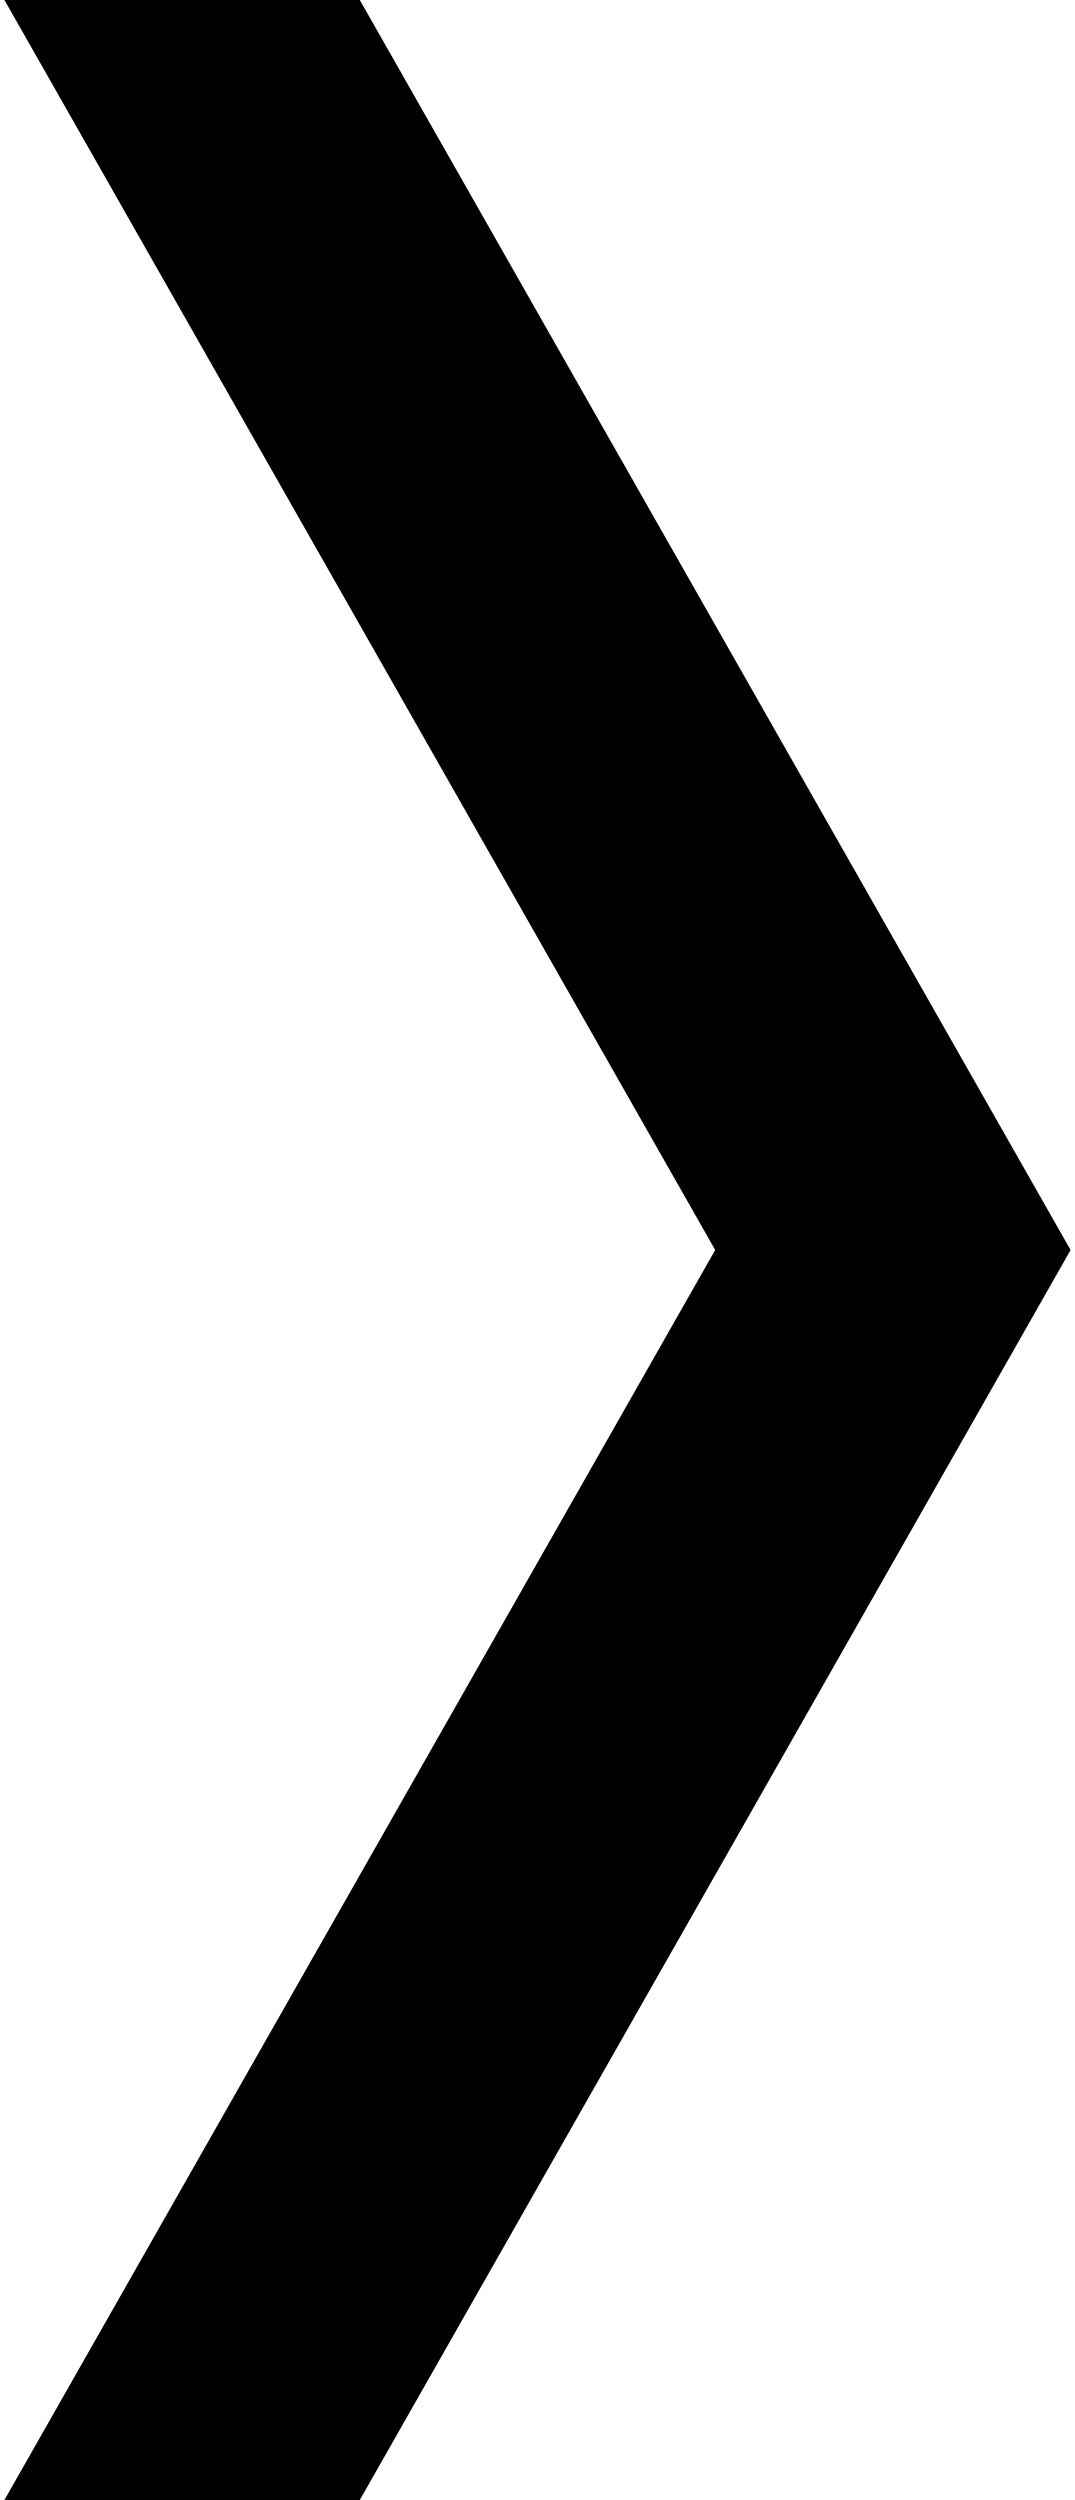
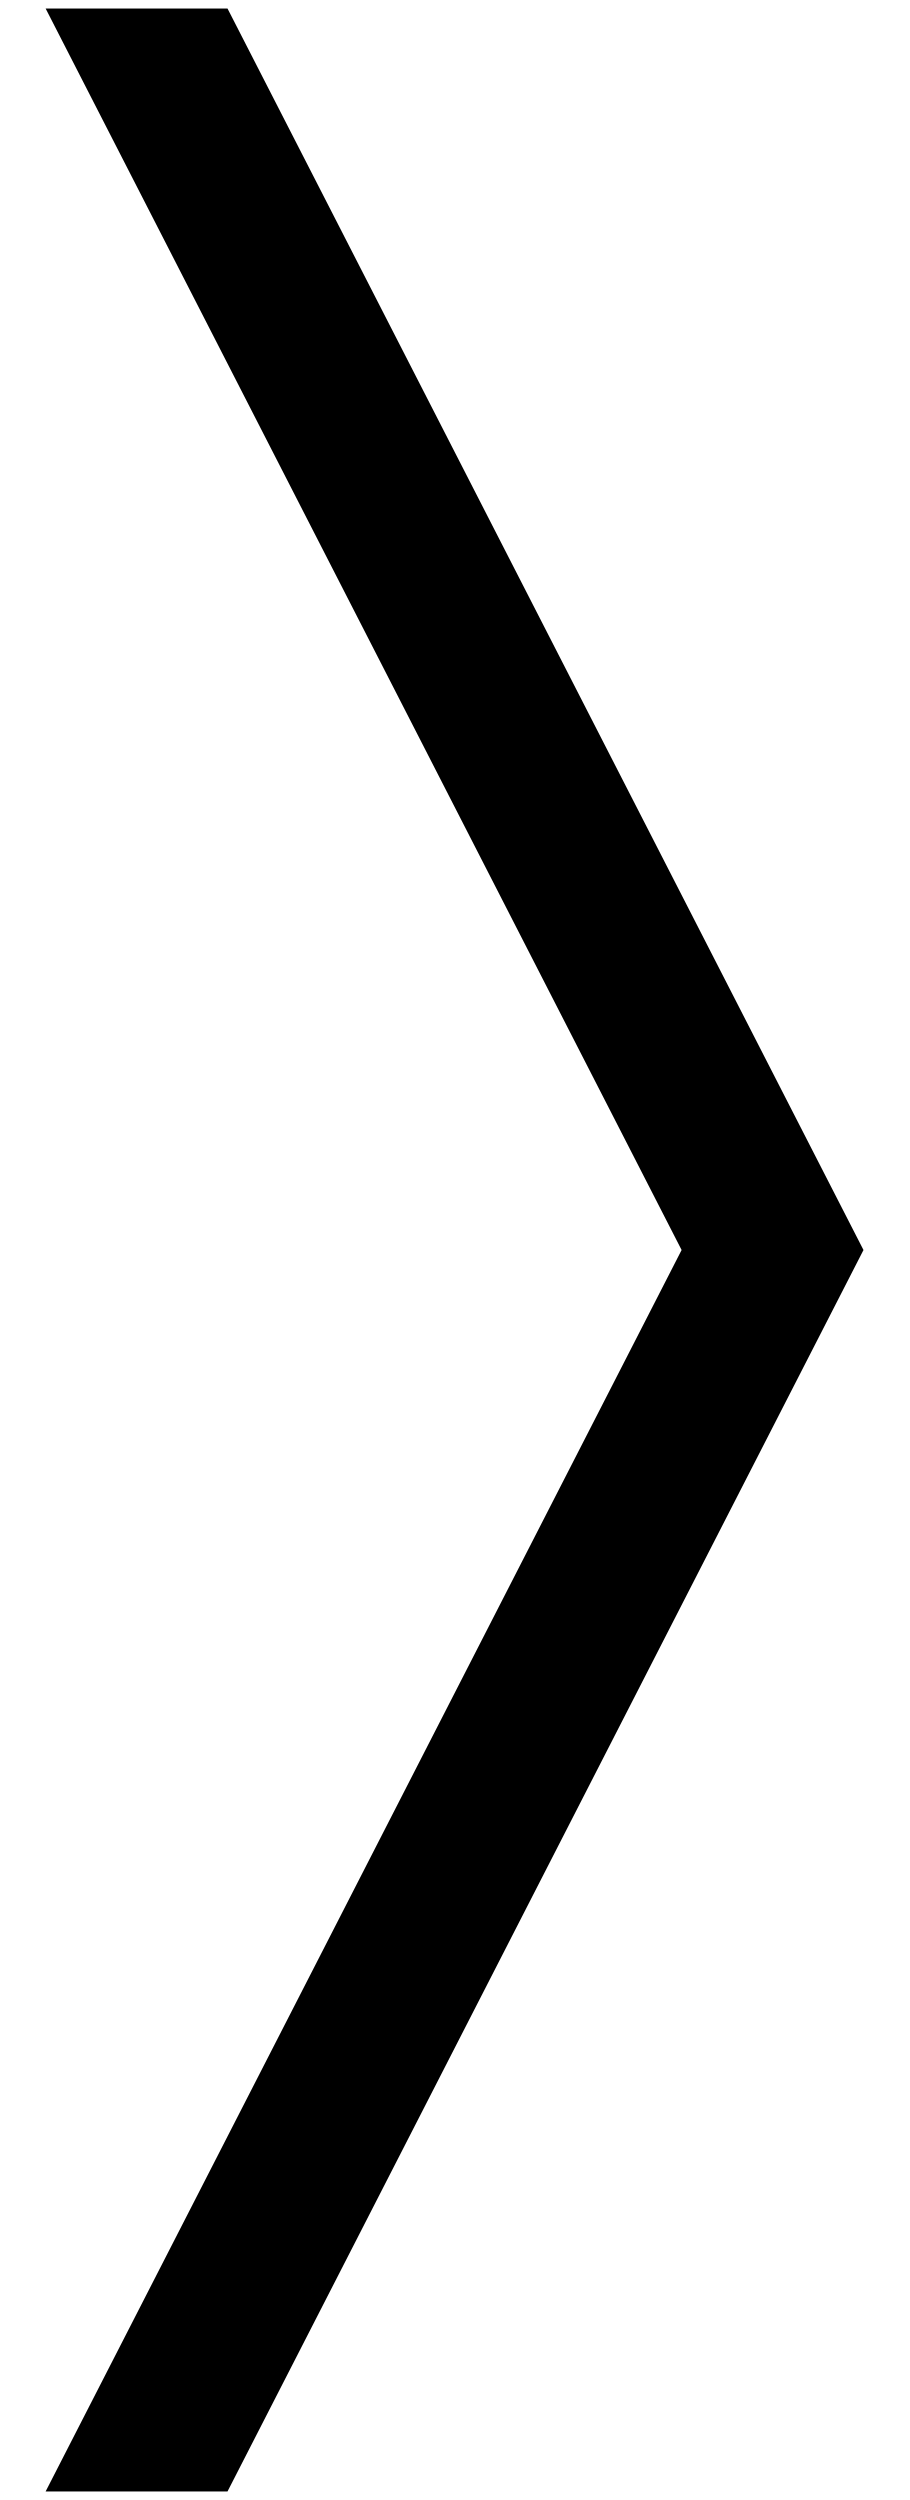
- <svg xmlns="http://www.w3.org/2000/svg" xml:space="preserve" width="43px" height="100px" version="1.1" style="shape-rendering:geometricPrecision; text-rendering:geometricPrecision; image-rendering:optimizeQuality; fill-rule:evenodd; clip-rule:evenodd" viewBox="0 0 43000 100001">
+ <svg xmlns="http://www.w3.org/2000/svg" xml:space="preserve" width="40px" height="110px" version="1.1" style="shape-rendering:geometricPrecision; text-rendering:geometricPrecision; image-rendering:optimizeQuality; fill-rule:evenodd; clip-rule:evenodd" viewBox="0 0 30000 81999">
  <g>
-     <polygon points="14392,0 177,0 28608,50001 177,100001 14392,100001 42824,50001 " />
+     <polygon points="3508,31 5506,31 7508,31 28495,41000 7508,81967 5506,81967 3508,81967 1506,81967 22493,41000 1506,31 " />
  </g>
</svg>
